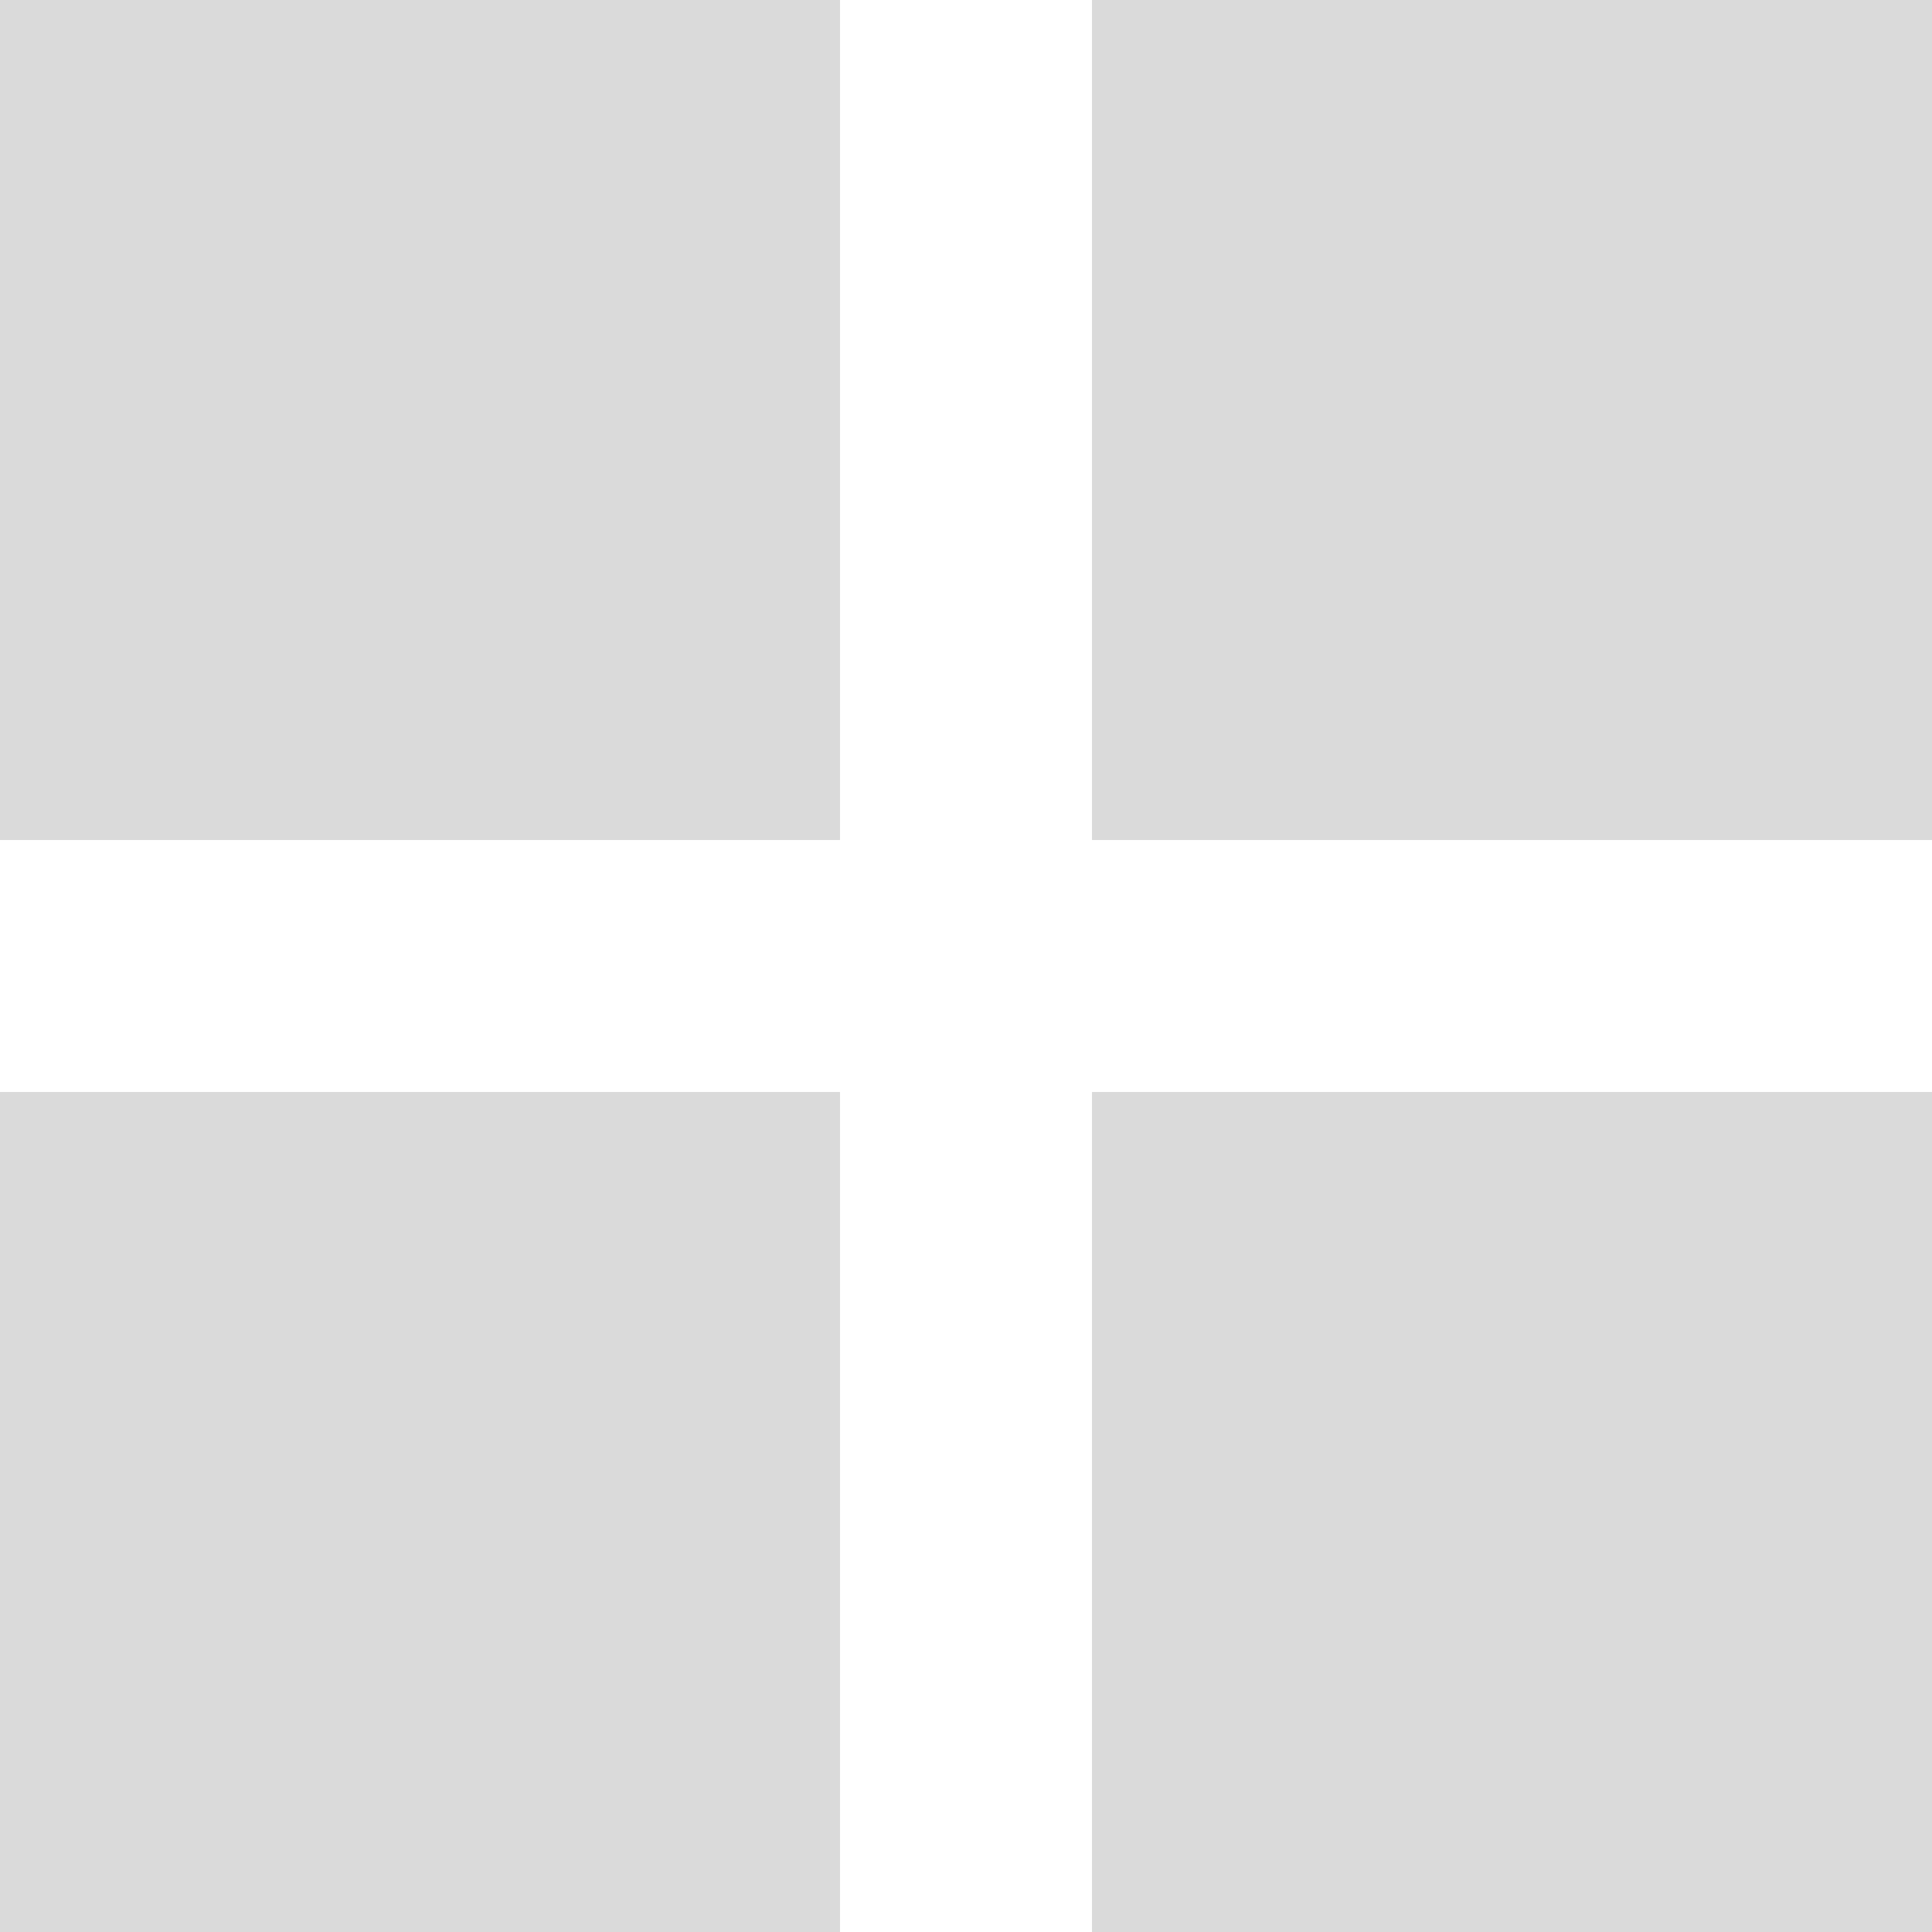
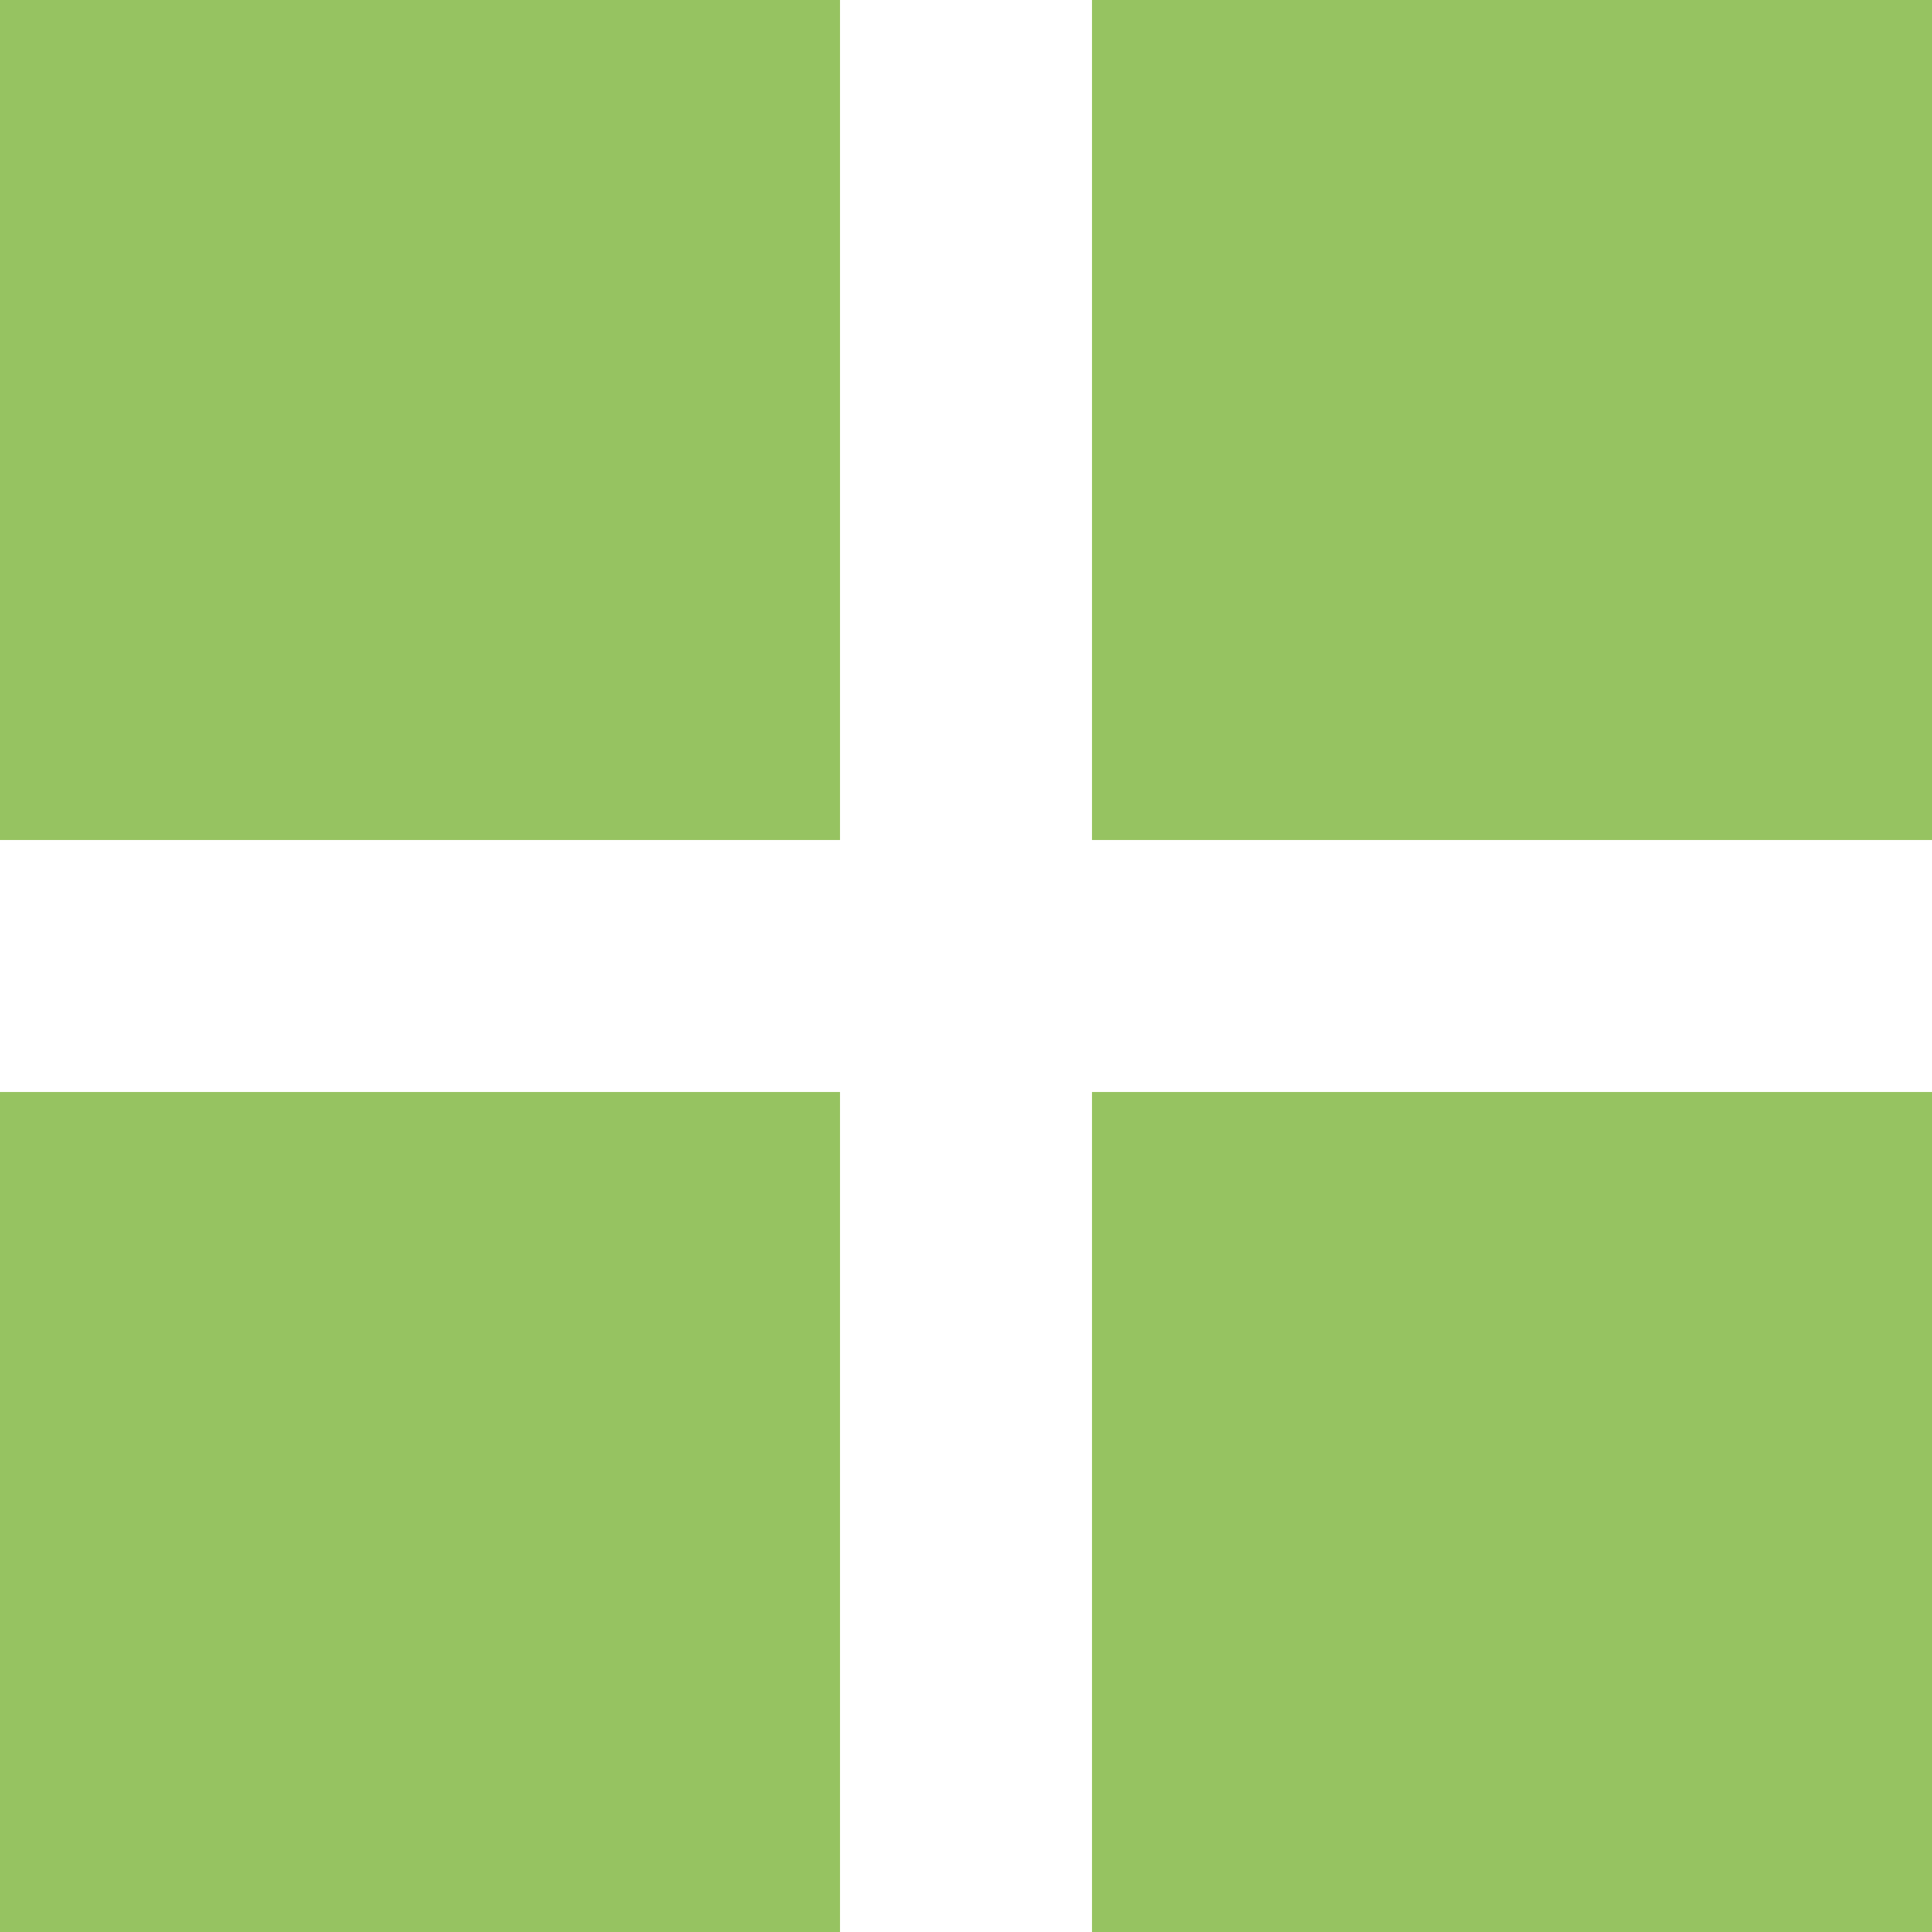
<svg xmlns="http://www.w3.org/2000/svg" width="23" height="23" viewBox="0 0 23 23" fill="none">
-   <rect width="10" height="10" fill="#DADADA" />
-   <rect y="13" width="10" height="10" fill="#DADADA" />
-   <rect x="13" width="10" height="10" fill="#DADADA" />
-   <rect x="13" y="13" width="10" height="10" fill="#DADADA" />
+   <rect width="10" height="10" fill="#96c361" />
+   <rect y="13" width="10" height="10" fill="#96c361" />
+   <rect x="13" width="10" height="10" fill="#96c361" />
+   <rect x="13" y="13" width="10" height="10" fill="#96c361" />
</svg>
